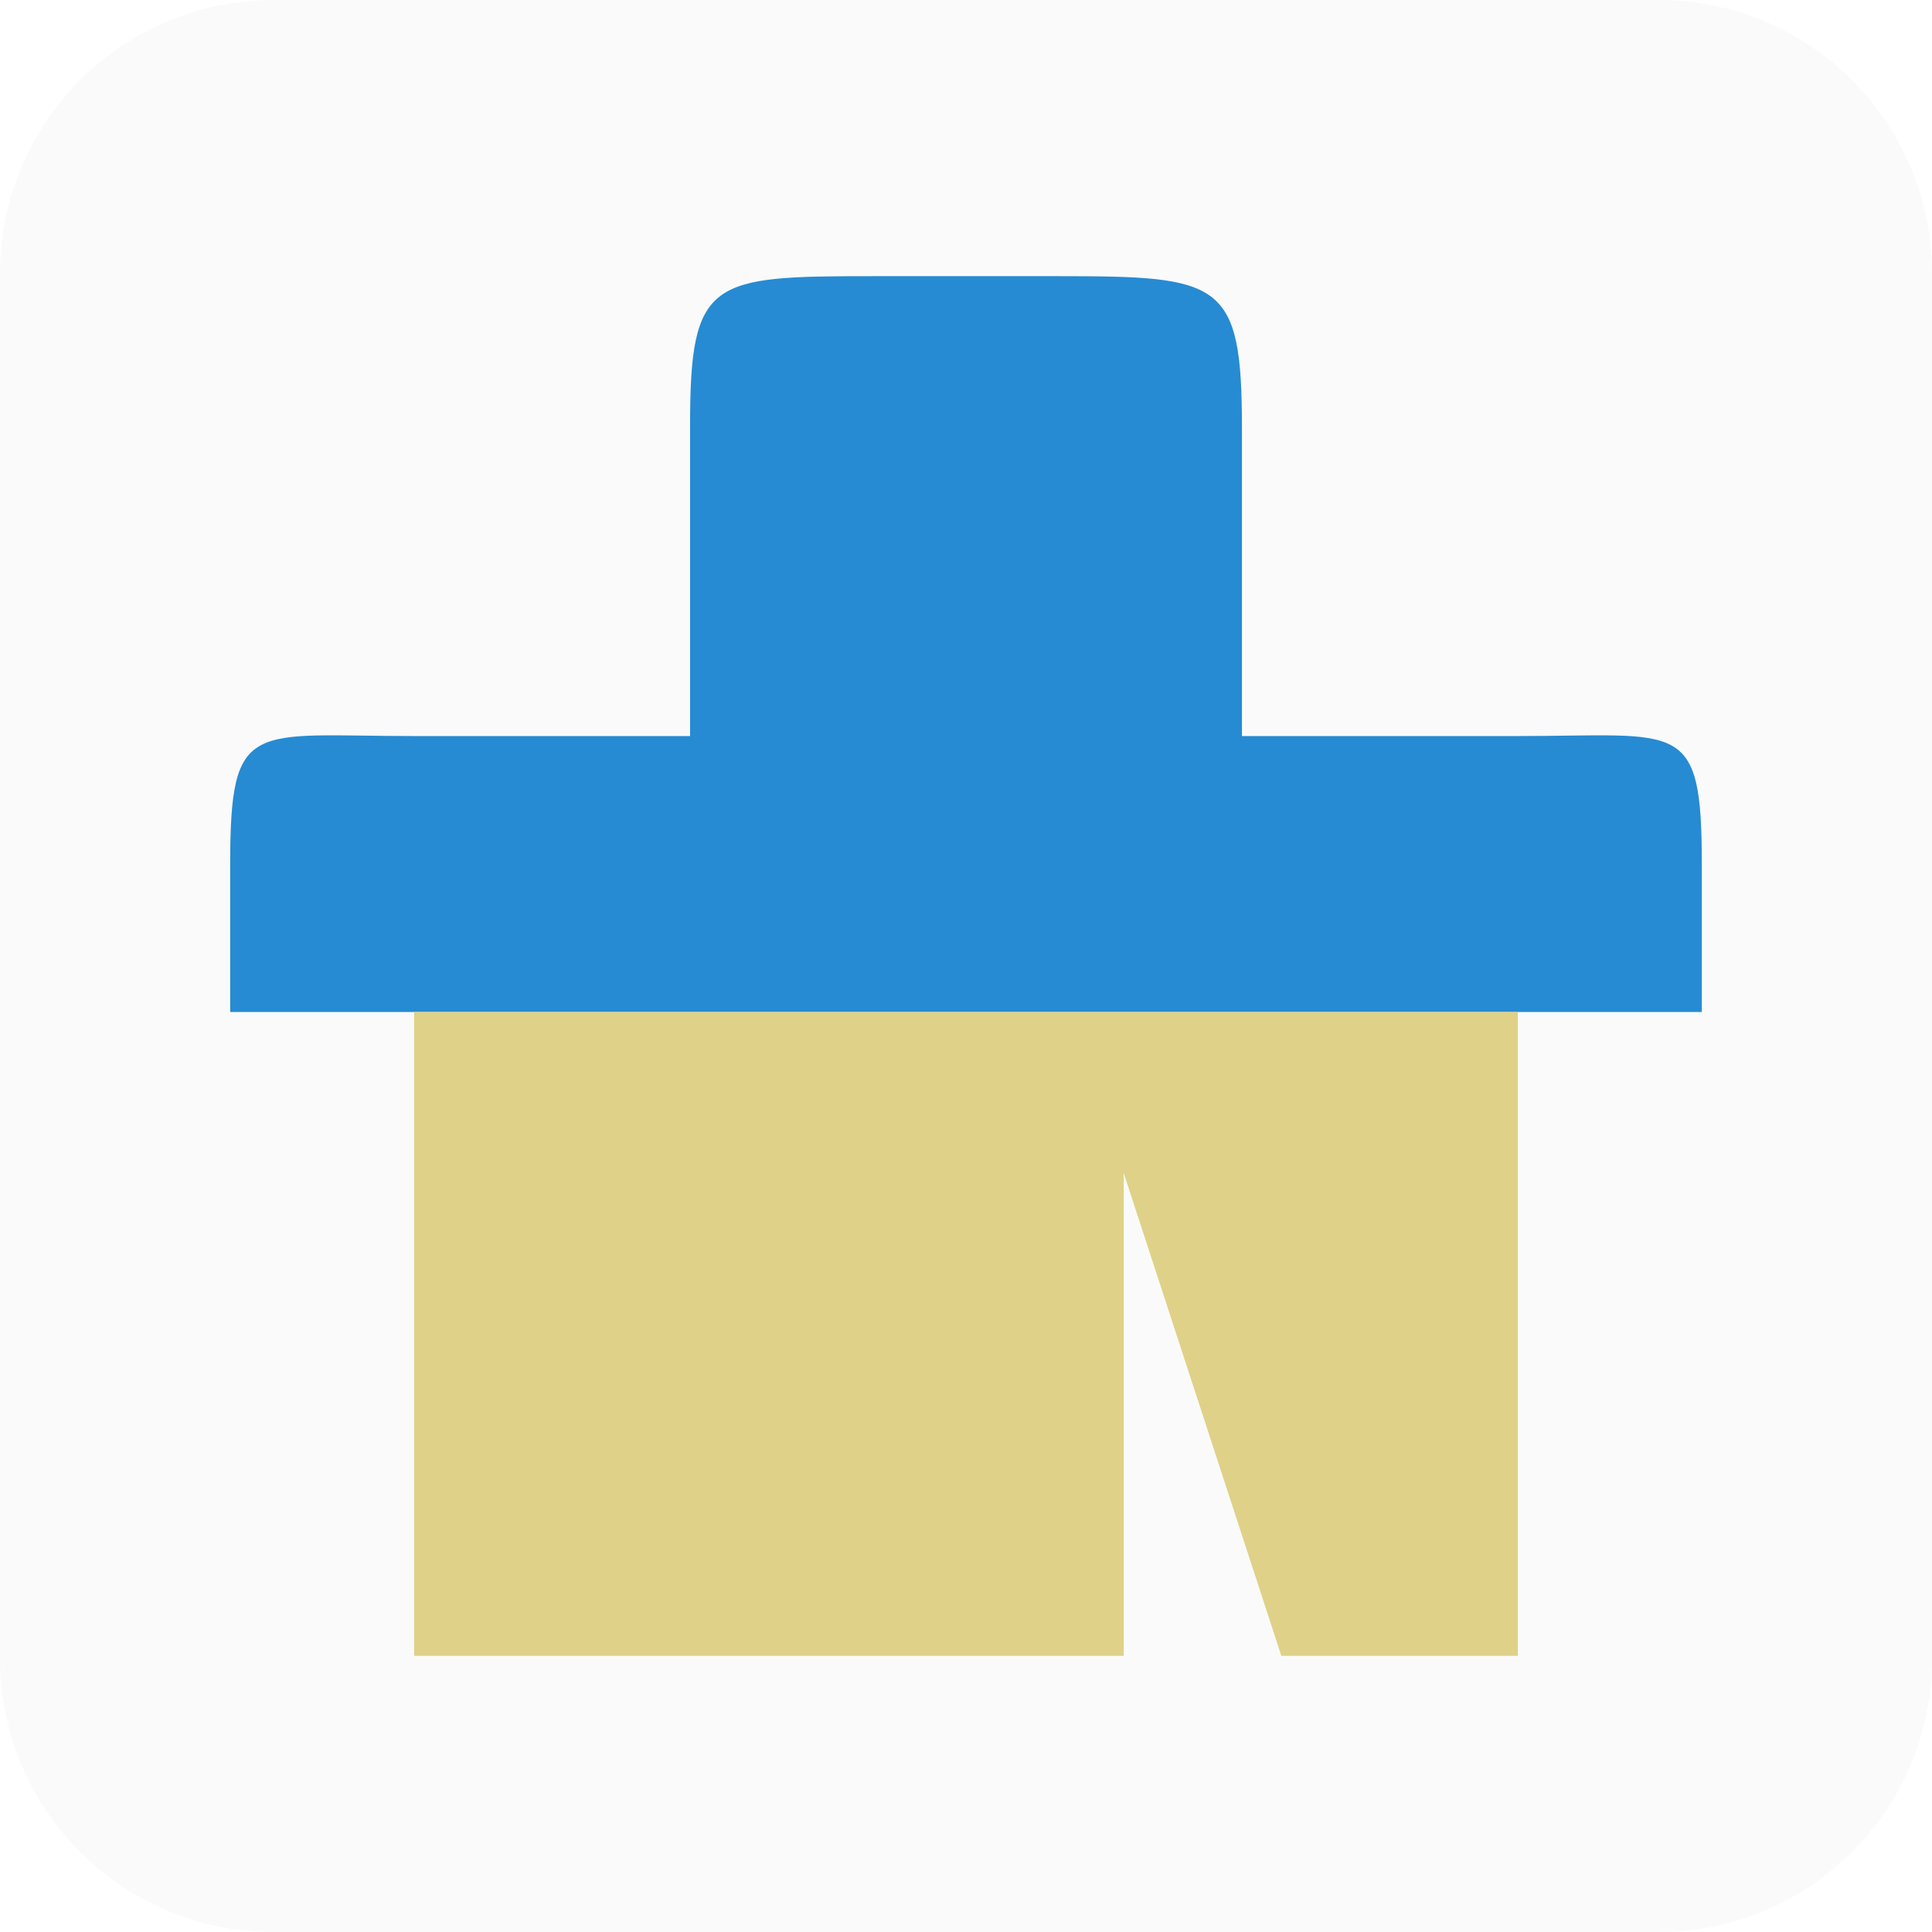
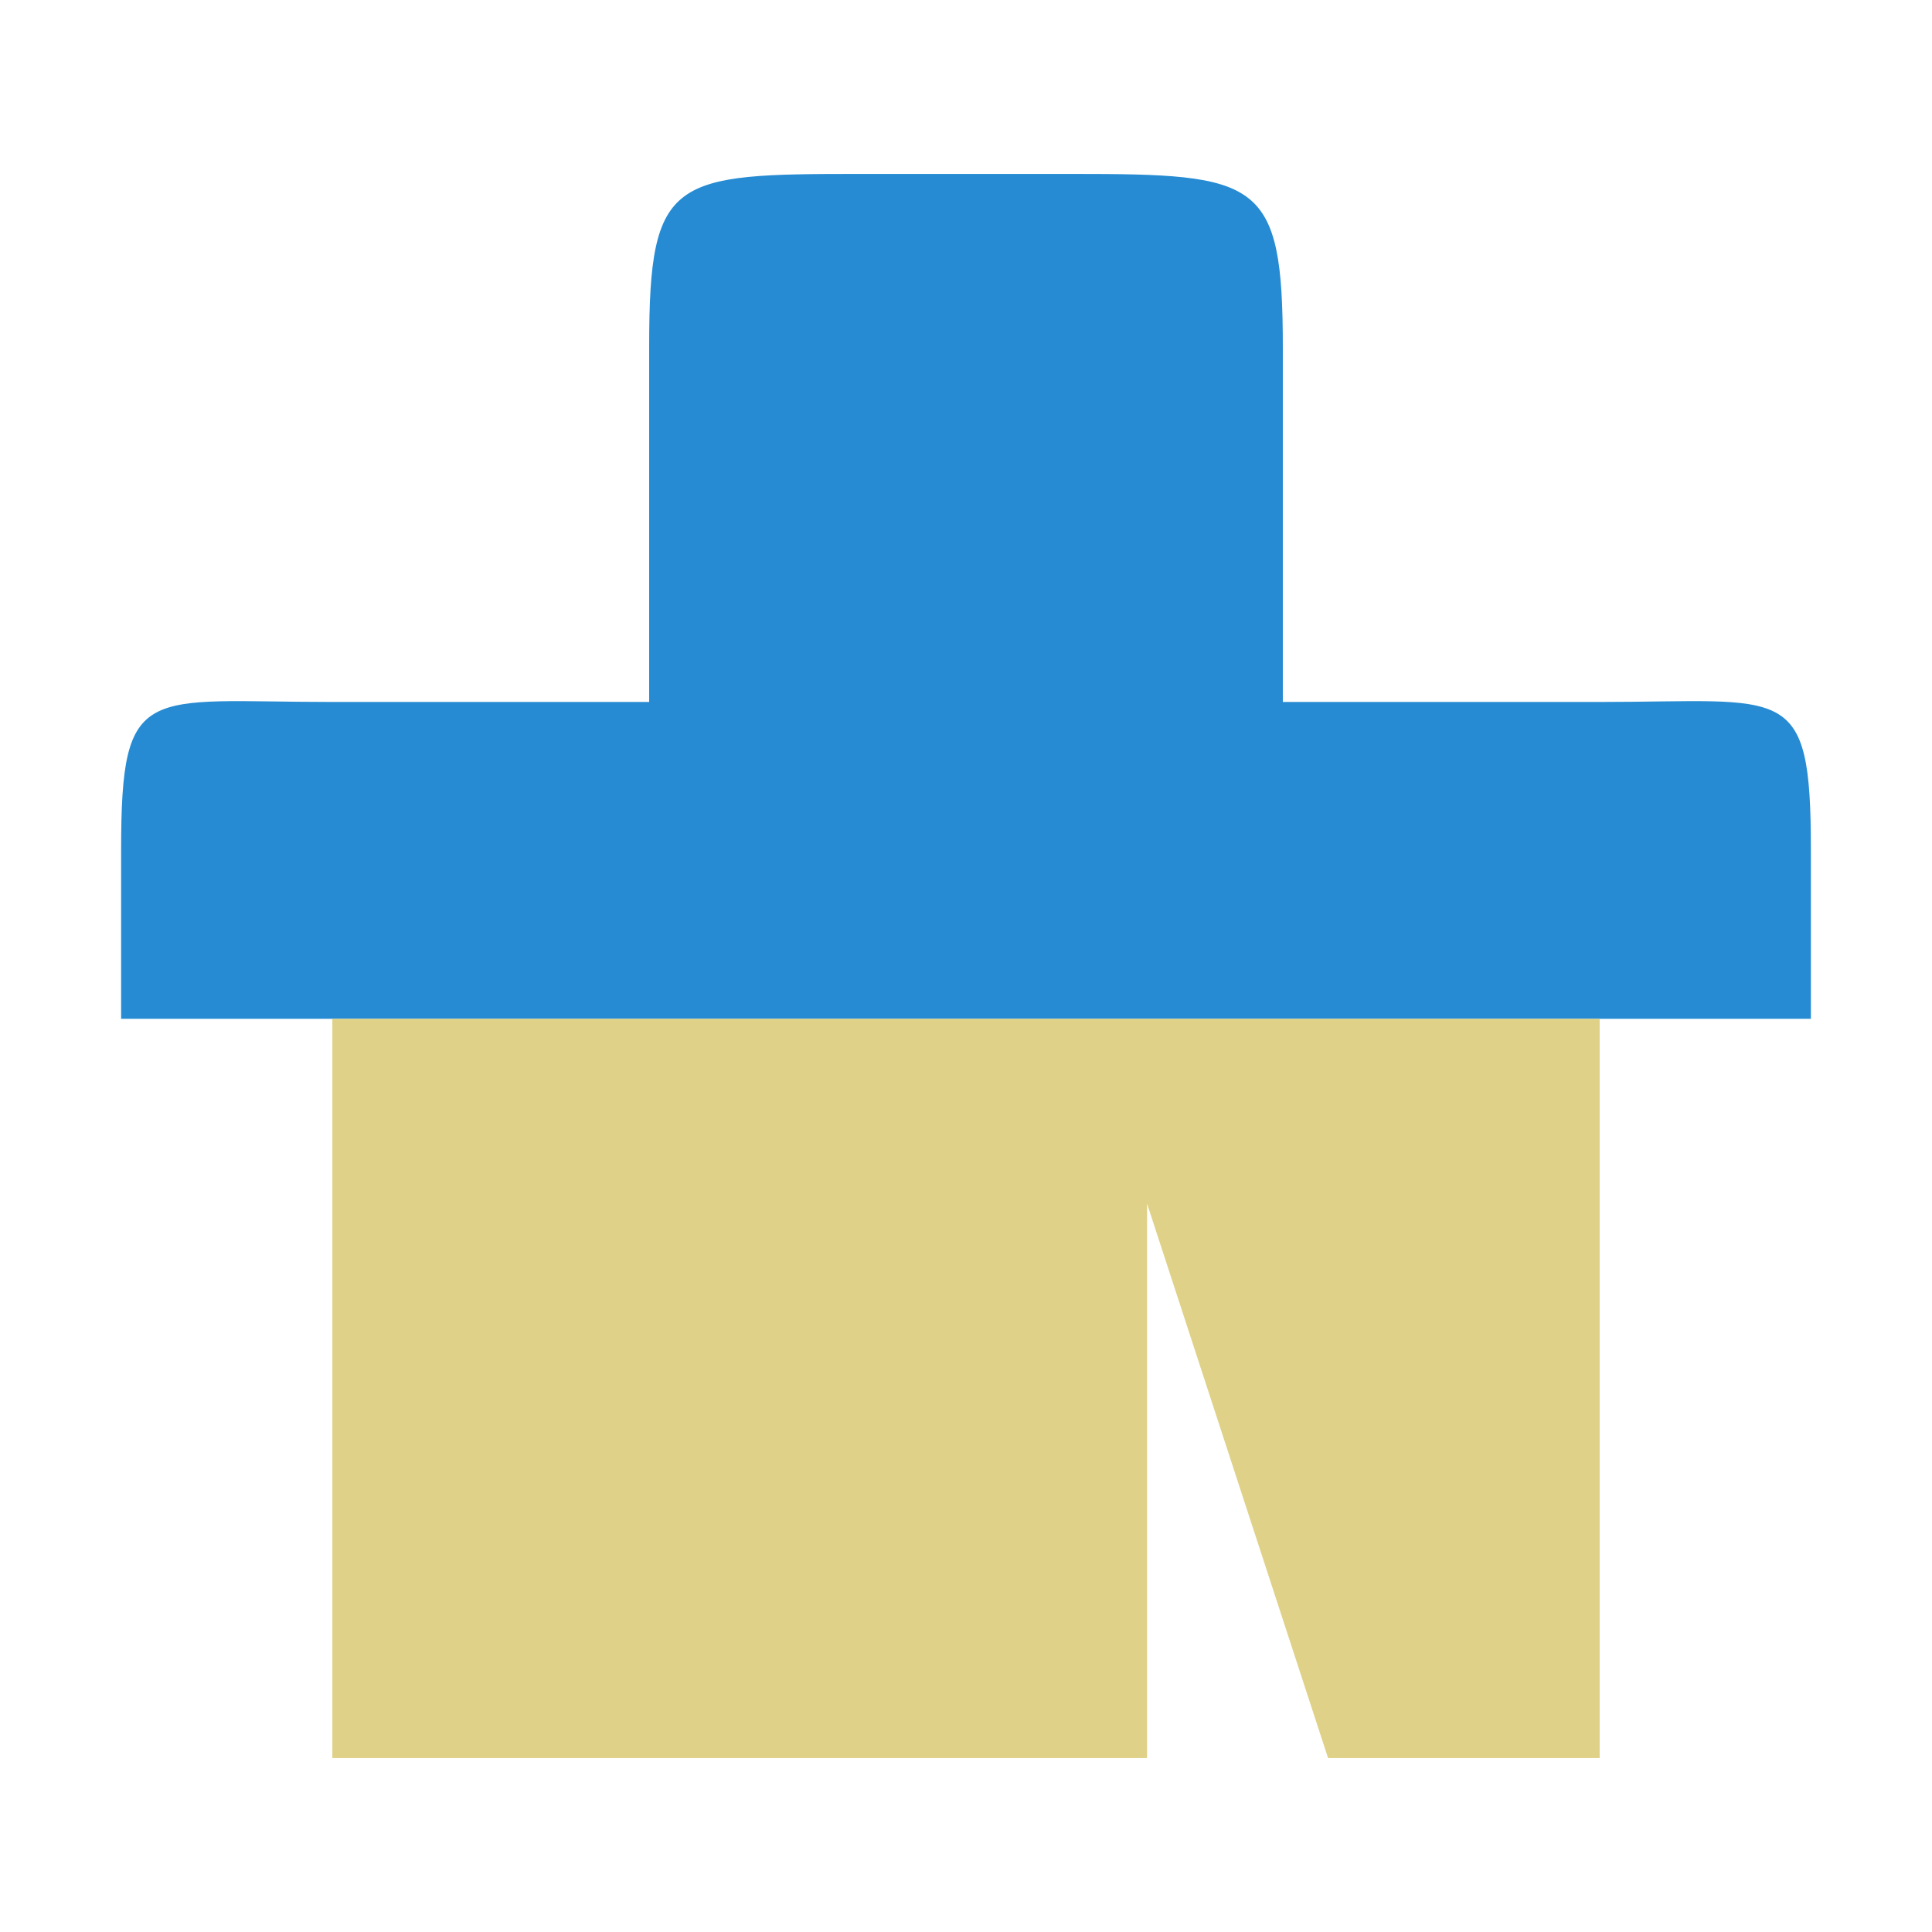
<svg xmlns="http://www.w3.org/2000/svg" width="512" height="512" viewBox="0 0 512 512" id="svg2" version="1.1">
  <defs id="defs10" />
-   <rect style="fill:#f2f2f2;fill-opacity:0.392;fill-rule:evenodd;stroke:none" id="rect3813" width="512" height="512" x="0" y="0" ry="72.438" />
-   <g id="g2989" transform="matrix(1.523438,0,0,1.523438,61,48.8125)">
-     <path id="path4" d="M 112,16 C 83.555,16 80,16.383 80,41.984 L 80,96 32,96 C 3.555,96 0,92.801 0,118.398 L 0,144 l 256,0 0,-25.602 C 256,92.801 252.445,96 224,96 l -48,0 0,-53.633 C 176,16.766 172.445,16 144,16 z" style="fill:#268bd2" />
-     <path id="path6" d="m 32,144 0,112 123.43,0 0,-84 27.426,84 41.145,0 0,-112 z" style="fill:#dfd187" />
+   <g id="g2989" transform="matrix(1.749239,0,0,1.749239,32.09746,18.10355)">
+     <path id="path4" d="M 112,16 C 83.555,16 80,16.383 80,41.984 V 96 H 32 C 3.555,96 0,92.801 0,118.398 V 144 H 256 V 118.398 C 256,92.801 252.445,96 224,96 H 176 V 42.367 C 176,16.766 172.445,16 144,16 Z" style="fill:#268bd2" />
+     <path id="path6" d="m 32,144 v 112 h 123.43 v -84 l 27.426,84 H 224 V 144 Z" style="fill:#dfd187" />
  </g>
</svg>
